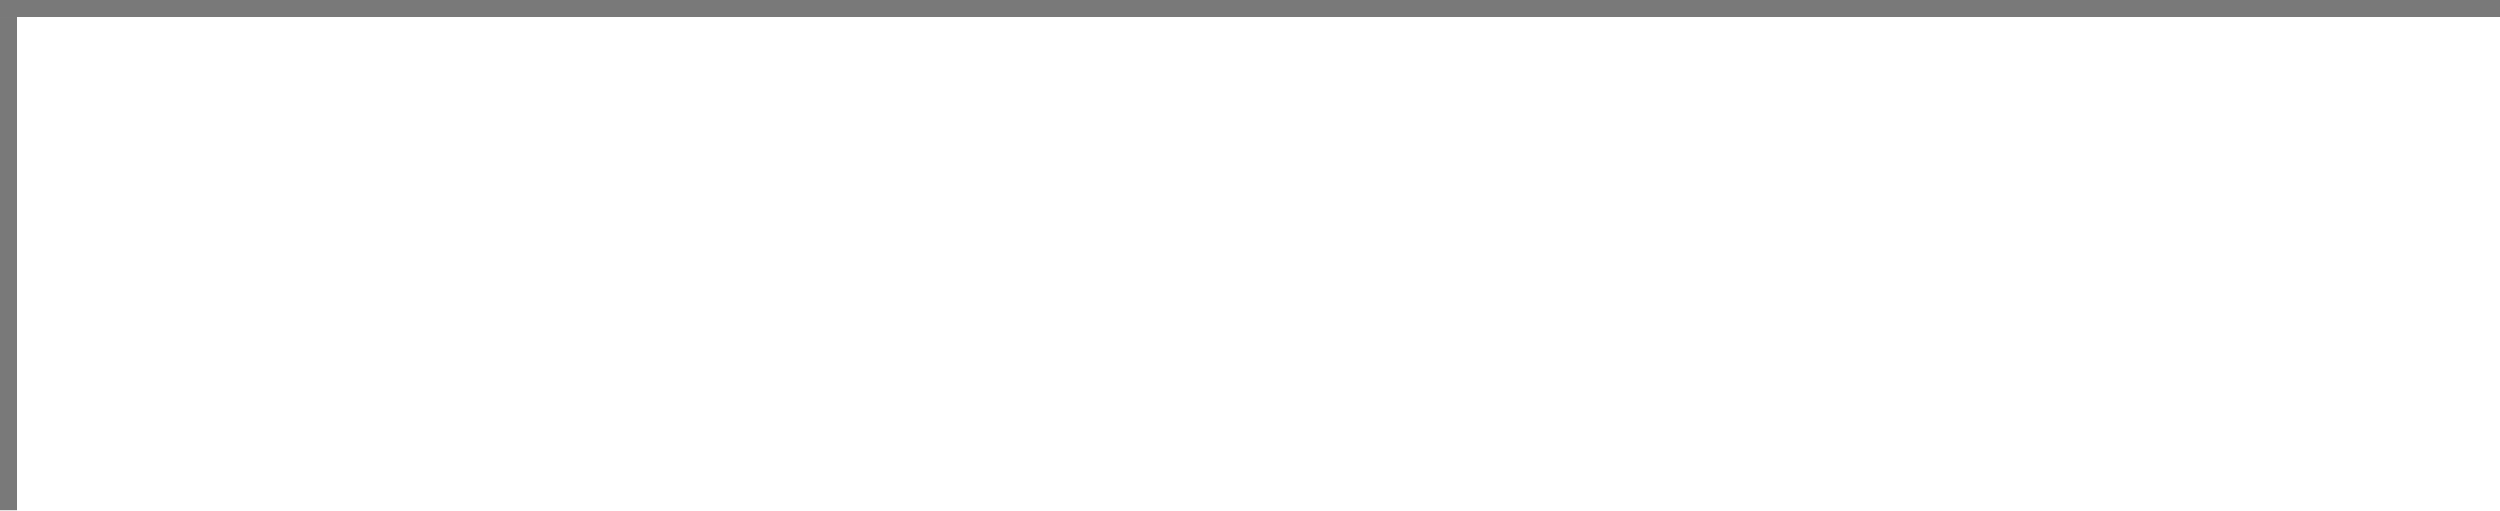
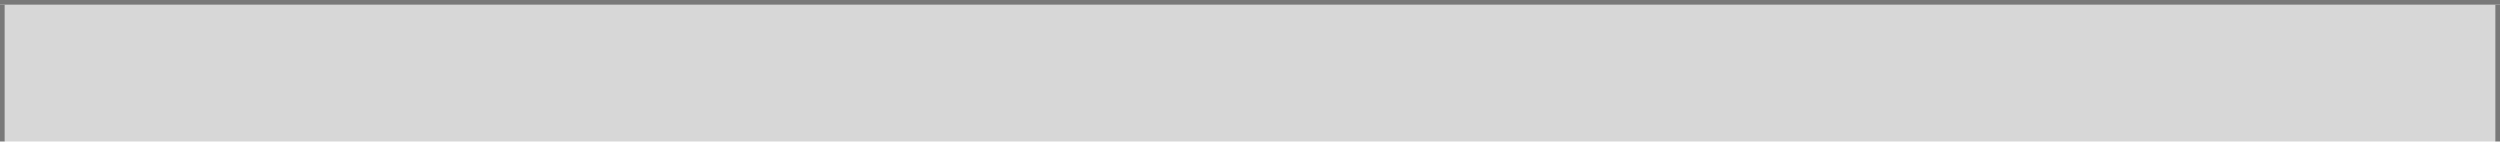
- <svg xmlns="http://www.w3.org/2000/svg" version="1.1" width="147px" height="30px" viewBox="0 252 147 30">
-   <path d="M 1 1  L 147 1  L 147 30  L 1 30  L 1 1  Z " fill-rule="nonzero" fill="rgba(255, 255, 255, 1)" stroke="none" transform="matrix(1 0 0 1 0 252 )" class="fill" />
-   <path d="M 0.5 1  L 0.5 30  " stroke-width="1" stroke-dasharray="0" stroke="rgba(121, 121, 121, 1)" fill="none" transform="matrix(1 0 0 1 0 252 )" class="stroke" />
-   <path d="M 0 0.5  L 147 0.5  " stroke-width="1" stroke-dasharray="0" stroke="rgba(121, 121, 121, 1)" fill="none" transform="matrix(1 0 0 1 0 252 )" class="stroke" />
+ <svg xmlns="http://www.w3.org/2000/svg" version="1.1" width="530px" height="30px" viewBox="147 0 530 30">
+   <path d="M 1 1  L 529 1  L 529 30  L 1 30  L 1 1  Z " fill-rule="nonzero" fill="rgba(215, 215, 215, 1)" stroke="none" transform="matrix(1 0 0 1 147 0 )" class="fill" />
+   <path d="M 0.5 1  L 0.5 30  " stroke-width="1" stroke-dasharray="0" stroke="rgba(121, 121, 121, 1)" fill="none" transform="matrix(1 0 0 1 147 0 )" class="stroke" />
+   <path d="M 0 0.5  L 530 0.5  " stroke-width="1" stroke-dasharray="0" stroke="rgba(121, 121, 121, 1)" fill="none" transform="matrix(1 0 0 1 147 0 )" class="stroke" />
+   <path d="M 529.5 1  L 529.5 30  " stroke-width="1" stroke-dasharray="0" stroke="rgba(121, 121, 121, 1)" fill="none" transform="matrix(1 0 0 1 147 0 )" class="stroke" />
</svg>
